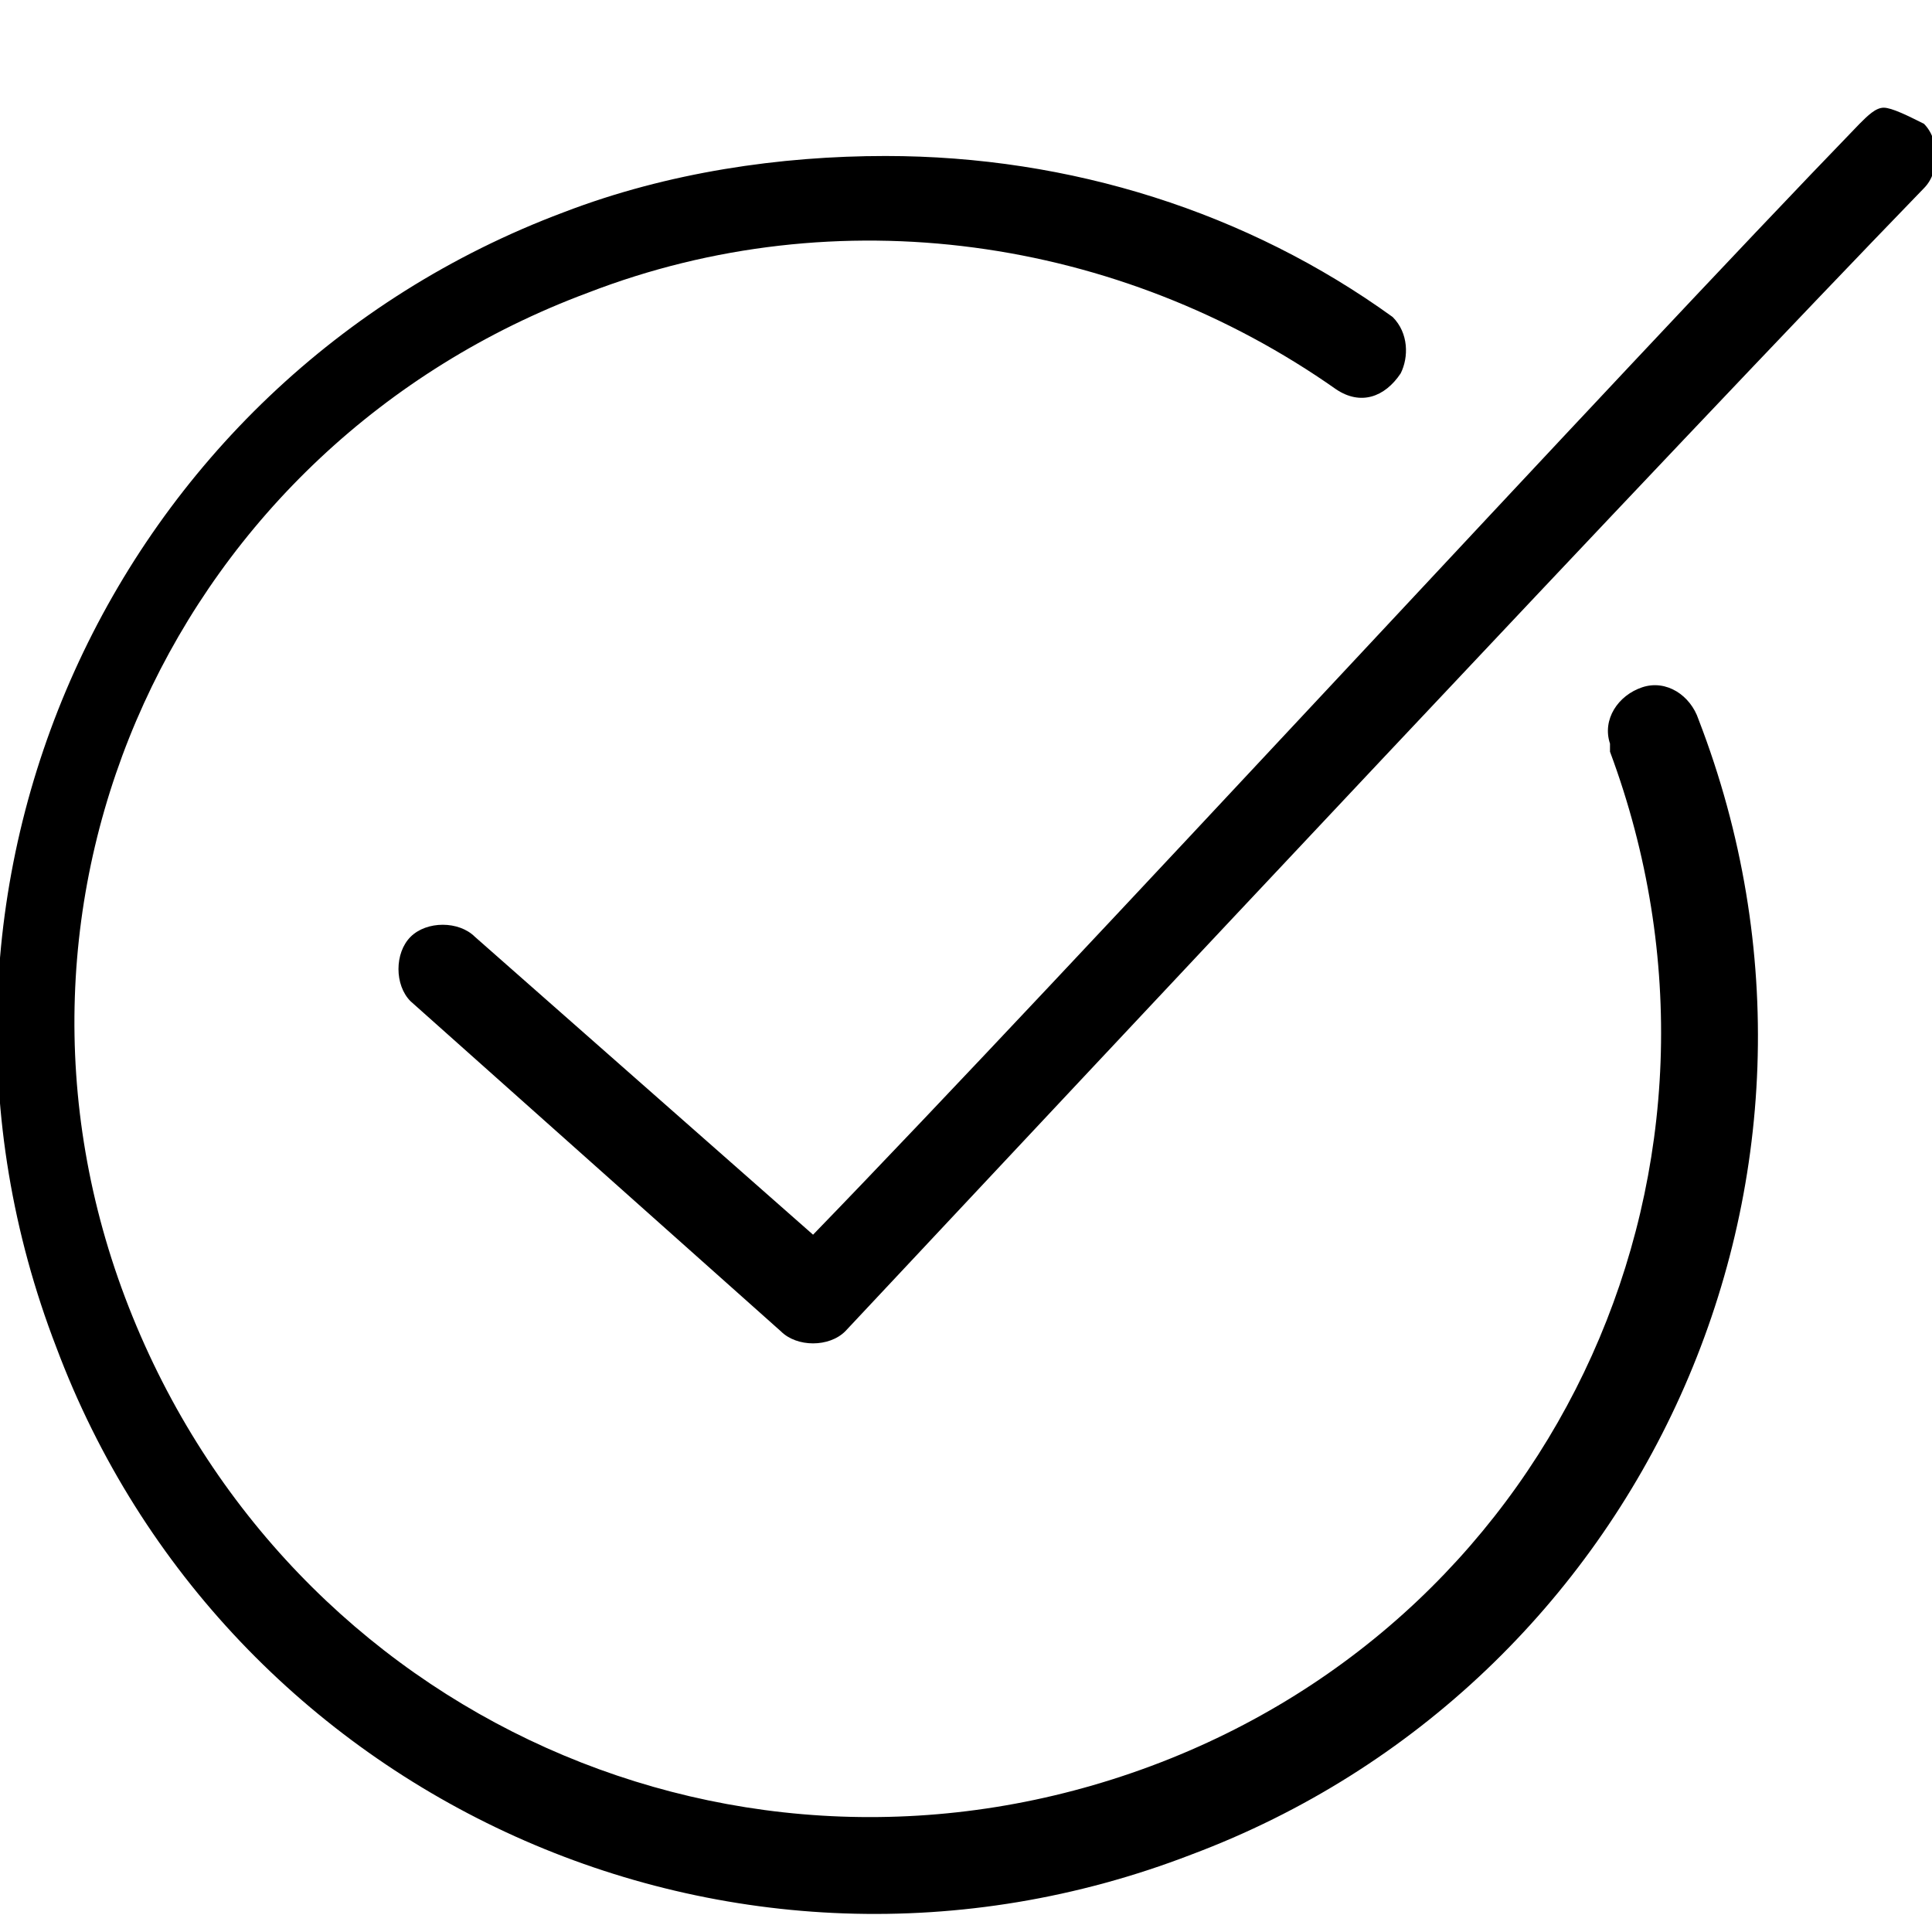
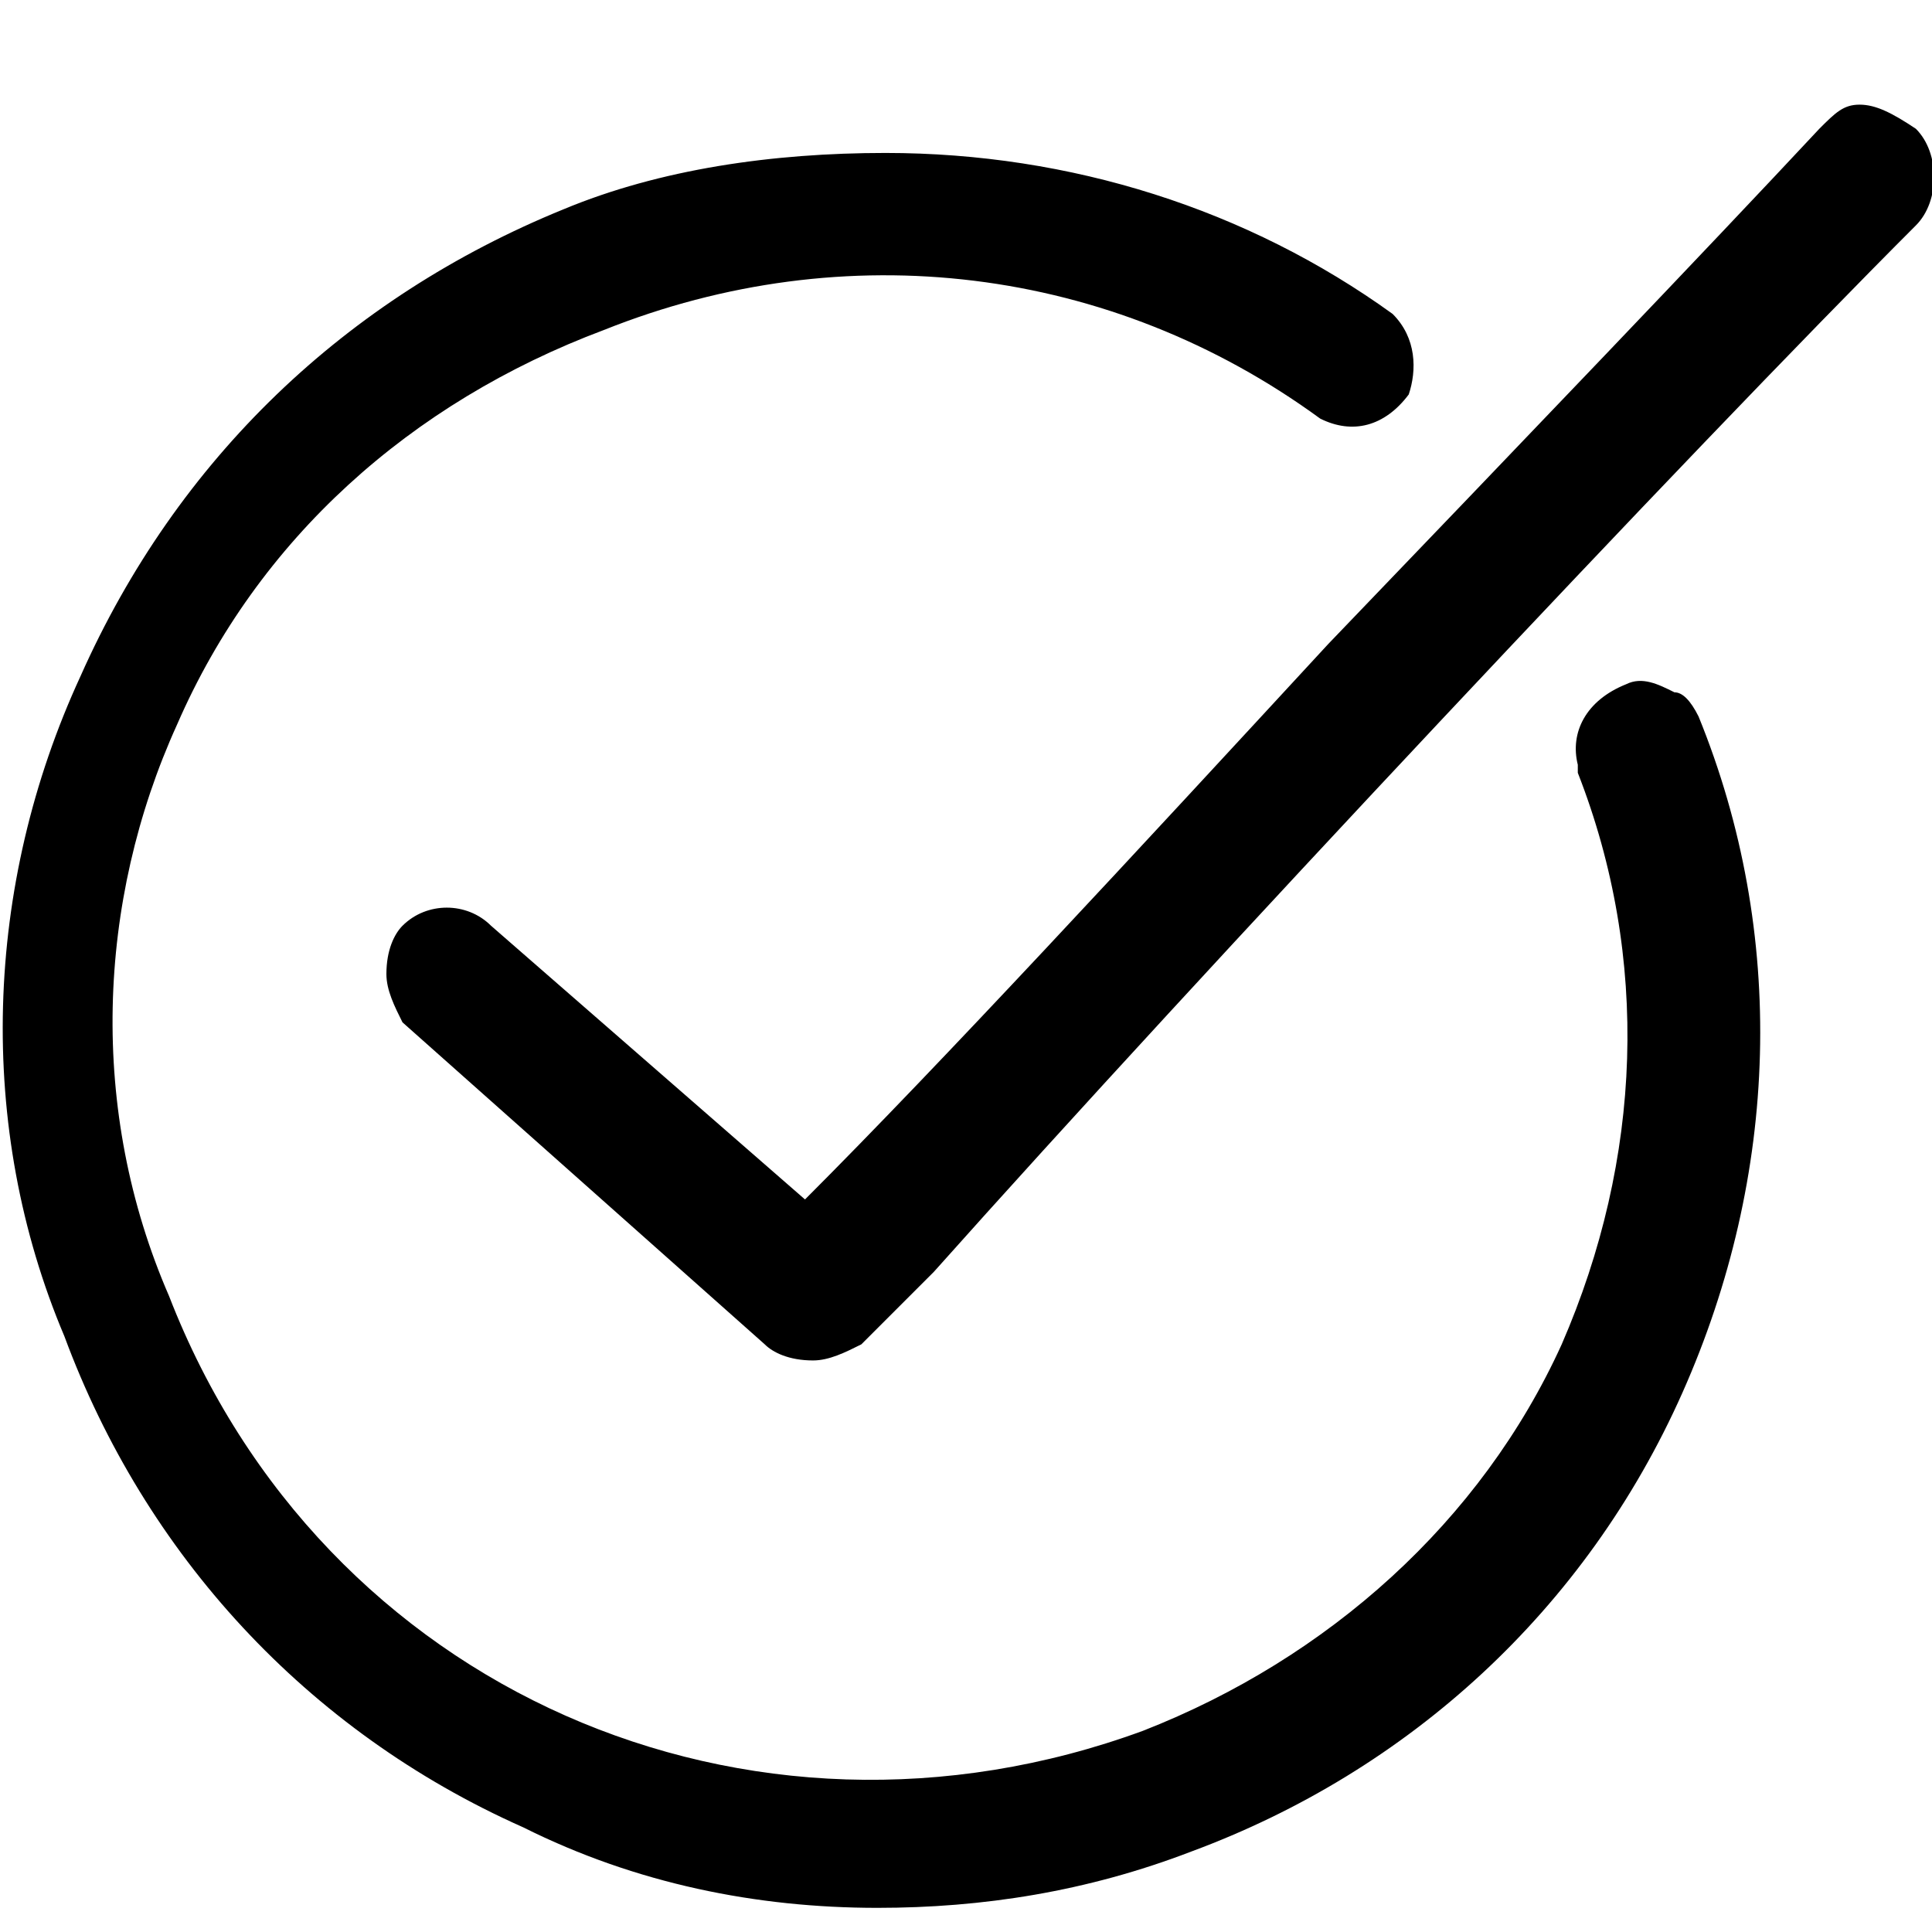
<svg xmlns="http://www.w3.org/2000/svg" version="1.1" id="Layer_1" x="0px" y="0px" viewBox="0 0 24 24" style="enable-background:new 0 0 24 24;" xml:space="preserve">
-   <path transform="translate(0,-952.3622)" d="M23.4,953.7c-0.1,0-0.2,0.1-0.3,0.2c-3,3.1-9.8,10.5-13,13.8l-4.2-3.7  c-0.2-0.2-0.6-0.2-0.8,0c-0.2,0.2-0.2,0.6,0,0.8l0,0l4.6,4.1c0.2,0.2,0.6,0.2,0.8,0c3-3.2,10.3-11,13.4-14.2c0.2-0.2,0.2-0.6,0-0.8  C23.7,953.8,23.5,953.7,23.4,953.7L23.4,953.7z M11,954.3c-1.3,0-2.7,0.2-4,0.7c-5.6,2.1-8.5,8.4-6.3,14.1c2.1,5.6,8.4,8.5,14.1,6.3  c5.6-2.1,8.5-8.4,6.3-14.1c-0.1-0.3-0.4-0.5-0.7-0.4c-0.3,0.1-0.5,0.4-0.4,0.7c0,0,0,0.1,0,0.1c1.9,5.1-0.6,10.7-5.7,12.6  c-5.1,1.9-10.7-0.6-12.7-5.7s0.6-10.7,5.7-12.6c3.1-1.2,6.6-0.7,9.3,1.2c0.3,0.2,0.6,0.1,0.8-0.2c0.1-0.2,0.1-0.5-0.1-0.7  C15.5,955,13.3,954.3,11,954.3z" />
+   <path d="M21.1,8.9c1.1,2.7,1,5.7-0.2,8.4C19.7,20,17.5,22,14.8,23c-1.3,0.5-2.6,0.7-3.9,0.7c-1.5,0-3-0.3-4.4-1  c-2.7-1.2-4.7-3.4-5.7-6.1C-0.3,14-0.2,11,1,8.4C2.2,5.7,4.3,3.7,7,2.6c1.2-0.5,2.6-0.7,4-0.7c2.3,0,4.5,0.7,6.3,2  c0.3,0.3,0.3,0.7,0.2,1c-0.3,0.4-0.7,0.5-1.1,0.3c-2.6-1.9-5.9-2.3-8.9-1.1C5.1,5,3.2,6.7,2.2,9c-1,2.2-1.1,4.8-0.1,7.1  c1.9,4.9,7.2,7.2,12.1,5.4c2.3-0.9,4.2-2.6,5.2-4.8c1-2.3,1.1-4.8,0.2-7.1l0-0.1c-0.1-0.4,0.1-0.8,0.6-1c0.2-0.1,0.4,0,0.6,0.1  C20.9,8.6,21,8.7,21.1,8.9z M23.8,1.6L23.8,1.6c-0.3-0.2-0.5-0.3-0.7-0.3c-0.2,0-0.3,0.1-0.5,0.3c-1.4,1.5-3.7,3.9-6.1,6.4  c-2.4,2.6-4.8,5.2-6.5,6.9l-3.9-3.4c-0.3-0.3-0.8-0.3-1.1,0c-0.1,0.1-0.2,0.3-0.2,0.6c0,0.2,0.1,0.4,0.2,0.6l4.5,4  c0.1,0.1,0.3,0.2,0.6,0.2c0,0,0,0,0,0c0.2,0,0.4-0.1,0.6-0.2l0.9-0.9C14.9,12.1,21,5.6,23.8,2.8C24.1,2.5,24.1,1.9,23.8,1.6z" />
</svg>
